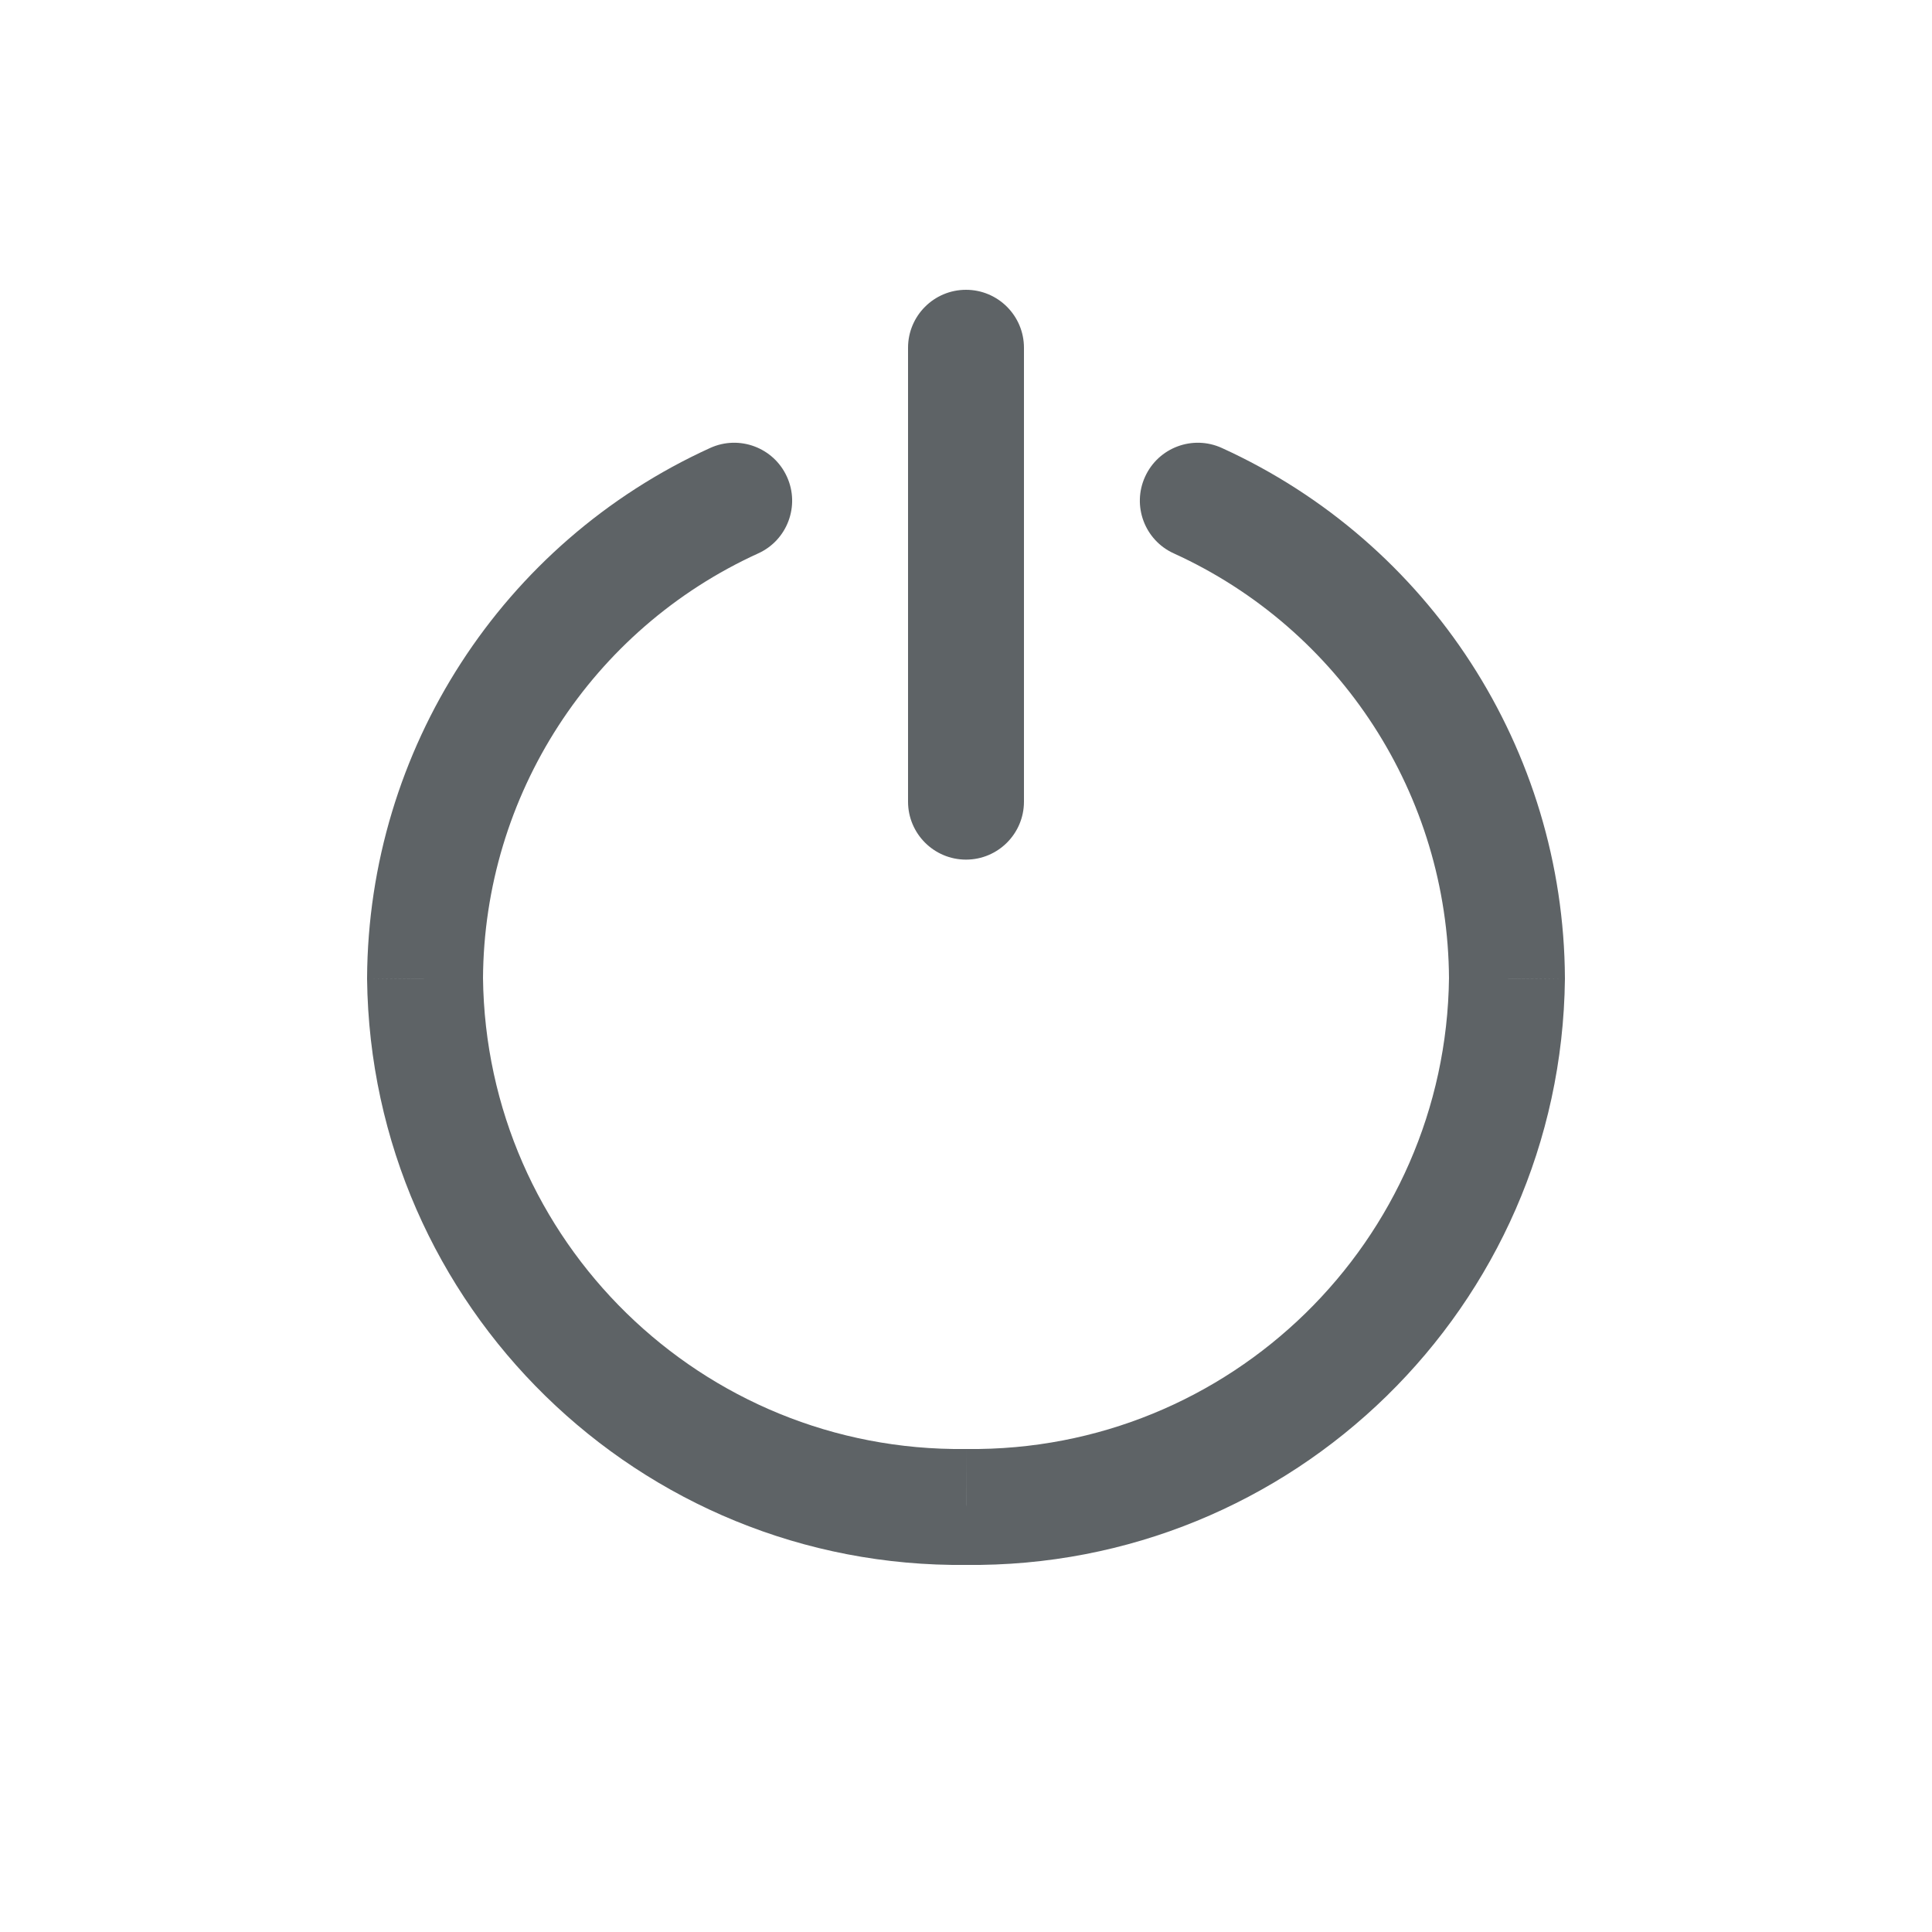
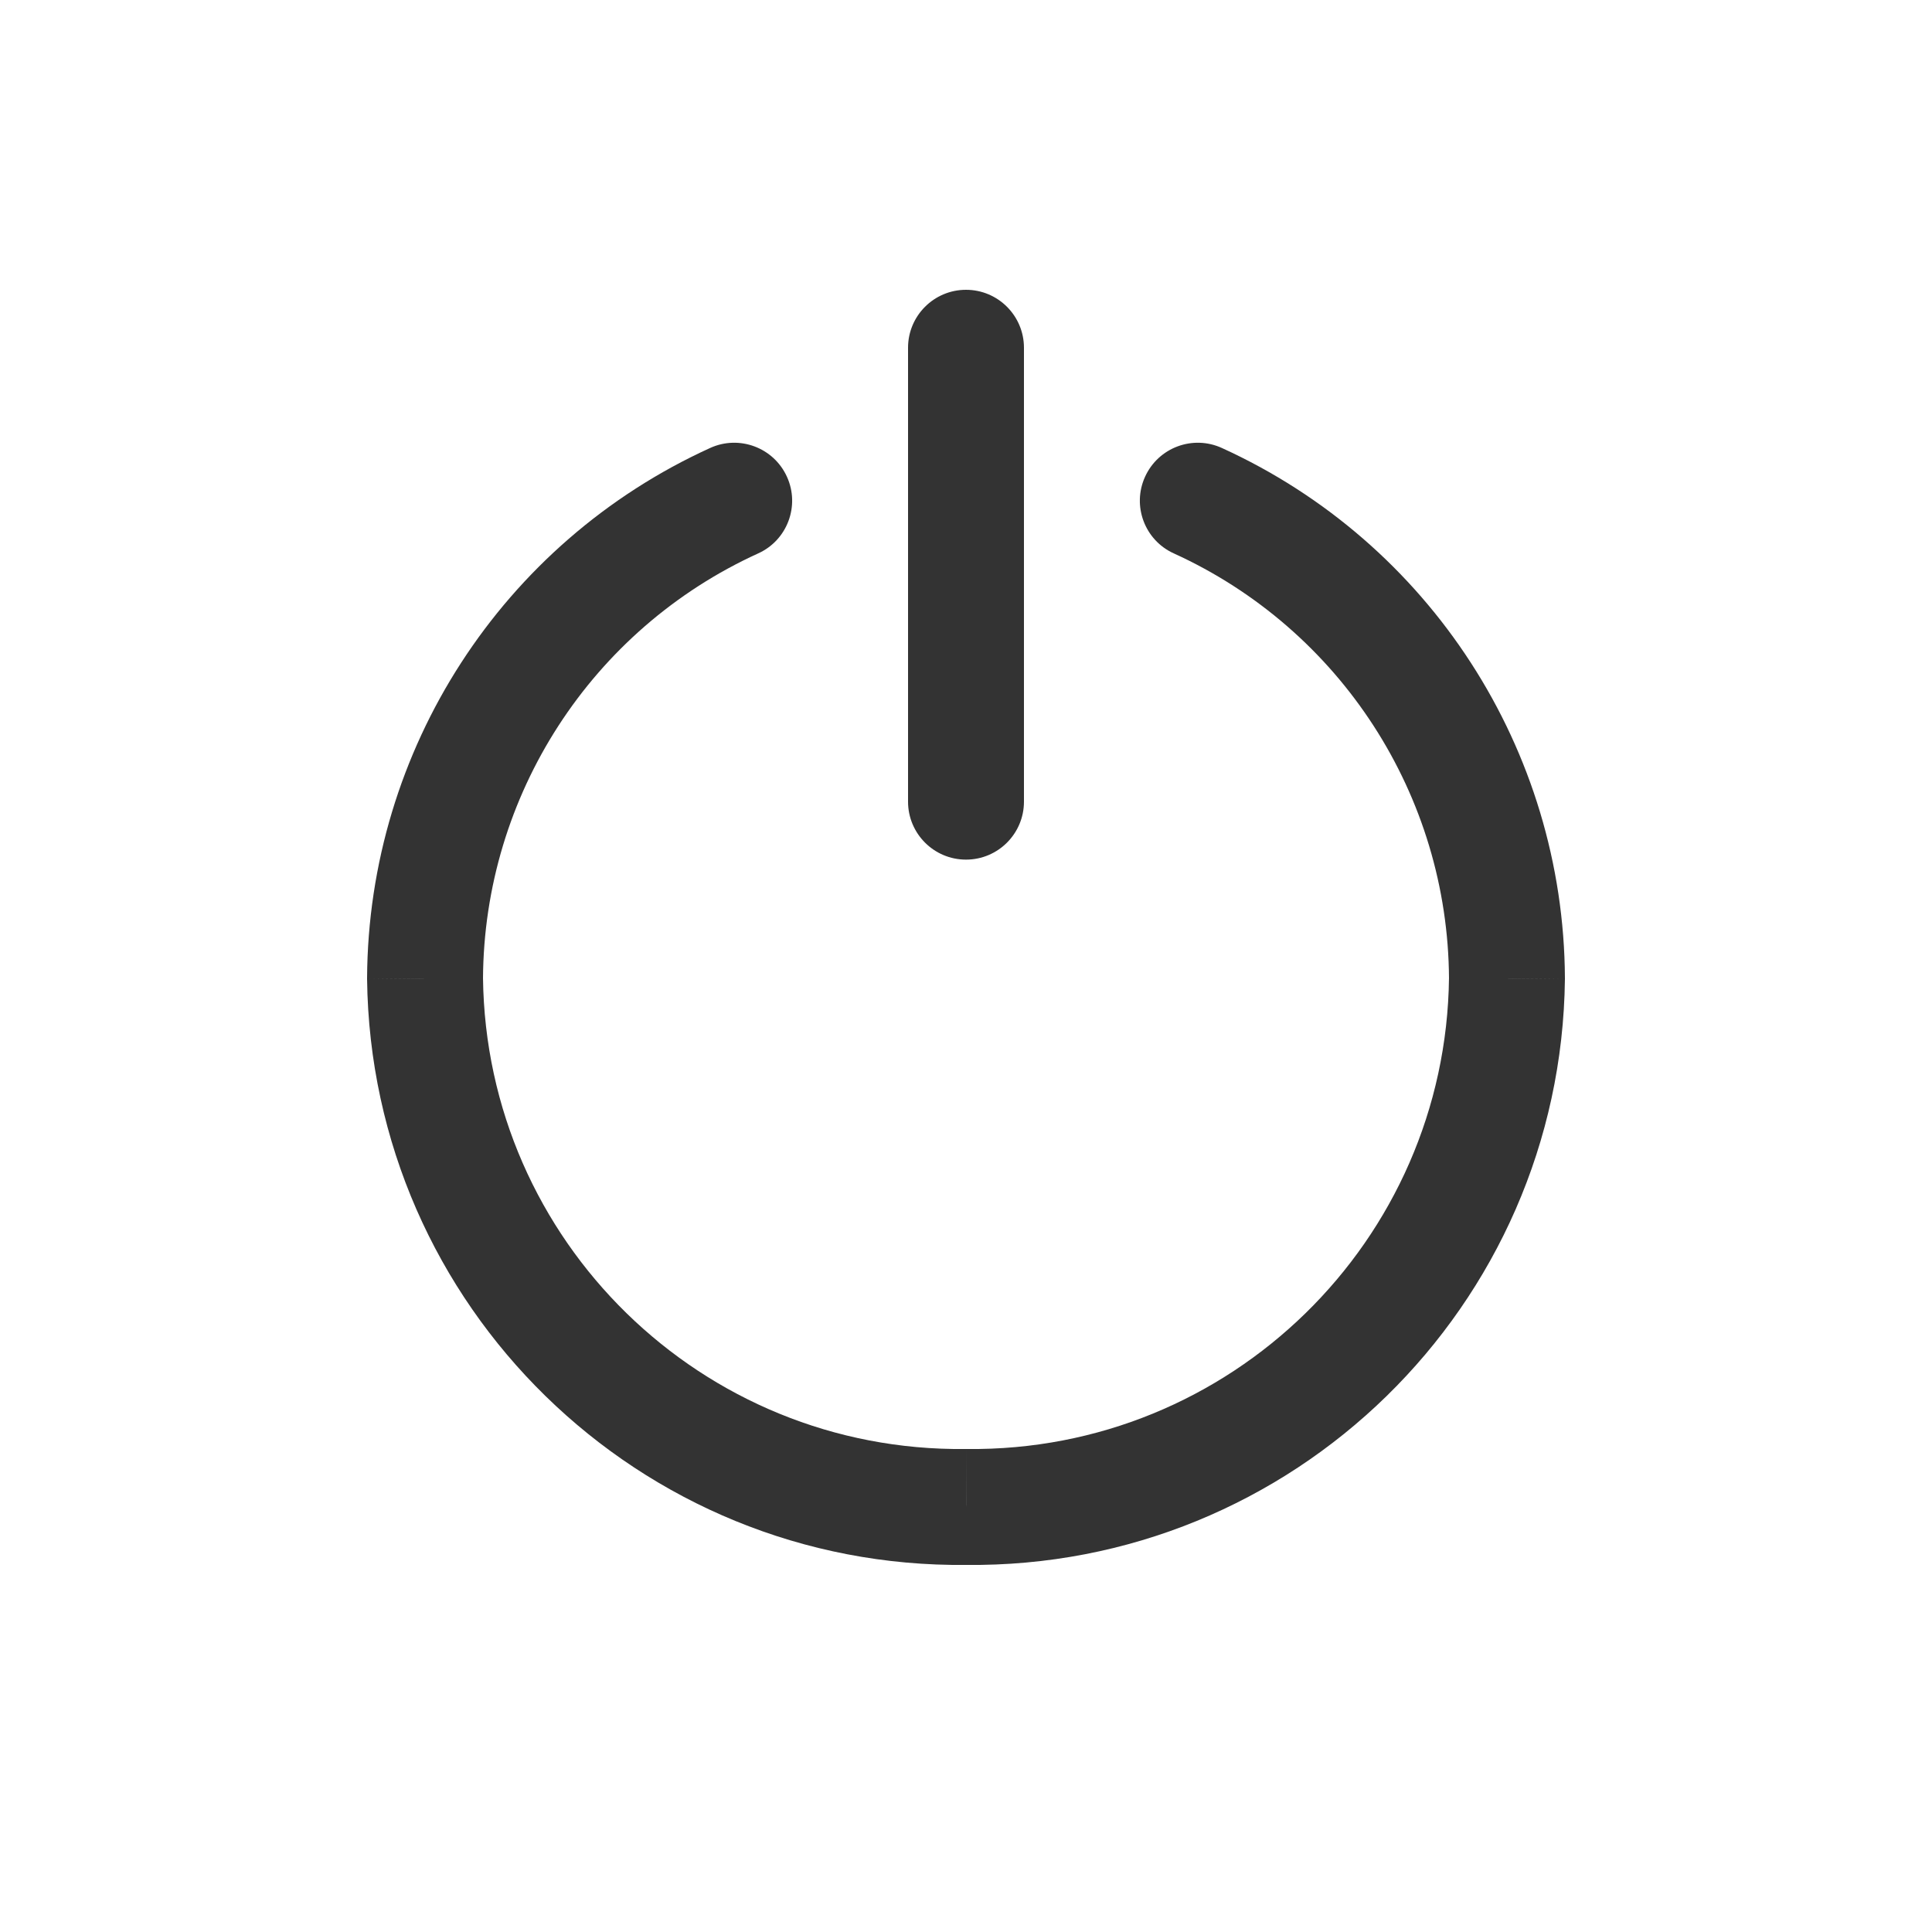
<svg xmlns="http://www.w3.org/2000/svg" width="16" height="16" viewBox="0 0 16 16" fill="none">
-   <path d="M7.52 6.639C7.52 6.904 7.735 7.119 8 7.119C8.265 7.119 8.48 6.904 8.48 6.639H7.52ZM8.48 2.88C8.48 2.615 8.265 2.4 8 2.4C7.735 2.4 7.52 2.615 7.52 2.88H8.48ZM6.279 4.583C6.52 4.474 6.627 4.189 6.517 3.948C6.407 3.706 6.122 3.6 5.881 3.71L6.279 4.583ZM3.52 8.102L3.04 8.1L3.04 8.108L3.52 8.102ZM8 12.48L8.006 12C8.002 12 7.998 12 7.995 12L8 12.48ZM12.48 8.102L12.96 8.108L12.96 8.1L12.48 8.102ZM10.119 3.71C9.878 3.6 9.593 3.706 9.483 3.948C9.373 4.189 9.48 4.474 9.721 4.583L10.119 3.71ZM8.48 6.639V2.88H7.52V6.639H8.48ZM5.881 3.71C4.159 4.494 3.05 6.208 3.04 8.1L4 8.105C4.008 6.587 4.898 5.212 6.279 4.583L5.881 3.71ZM3.04 8.108C3.072 10.819 5.295 12.991 8.006 12.96L7.995 12C5.814 12.025 4.025 10.278 4 8.097L3.04 8.108ZM7.995 12.96C10.706 12.991 12.929 10.819 12.96 8.108L12 8.097C11.975 10.278 10.187 12.025 8.006 12L7.995 12.96ZM12.96 8.1C12.95 6.208 11.841 4.494 10.119 3.71L9.721 4.583C11.102 5.212 11.992 6.587 12 8.105L12.96 8.1Z" fill="#5E6366" />
+   <path d="M7.52 6.639C7.52 6.904 7.735 7.119 8 7.119C8.265 7.119 8.48 6.904 8.48 6.639H7.52ZM8.48 2.88C8.48 2.615 8.265 2.4 8 2.4C7.735 2.4 7.52 2.615 7.52 2.88H8.48ZM6.279 4.583C6.52 4.474 6.627 4.189 6.517 3.948C6.407 3.706 6.122 3.6 5.881 3.71L6.279 4.583ZM3.52 8.102L3.04 8.1L3.04 8.108L3.52 8.102ZM8 12.48L8.006 12C8.002 12 7.998 12 7.995 12L8 12.48ZM12.48 8.102L12.96 8.108L12.96 8.1L12.48 8.102ZM10.119 3.71C9.878 3.6 9.593 3.706 9.483 3.948C9.373 4.189 9.48 4.474 9.721 4.583L10.119 3.71ZM8.48 6.639V2.88H7.52V6.639H8.48ZM5.881 3.71C4.159 4.494 3.05 6.208 3.04 8.1L4 8.105C4.008 6.587 4.898 5.212 6.279 4.583L5.881 3.71ZM3.04 8.108C3.072 10.819 5.295 12.991 8.006 12.96L7.995 12C5.814 12.025 4.025 10.278 4 8.097L3.04 8.108ZM7.995 12.96C10.706 12.991 12.929 10.819 12.96 8.108L12 8.097C11.975 10.278 10.187 12.025 8.006 12L7.995 12.96ZM12.96 8.1C12.95 6.208 11.841 4.494 10.119 3.71L9.721 4.583C11.102 5.212 11.992 6.587 12 8.105L12.96 8.1Z" fill="#333333" />
</svg>
